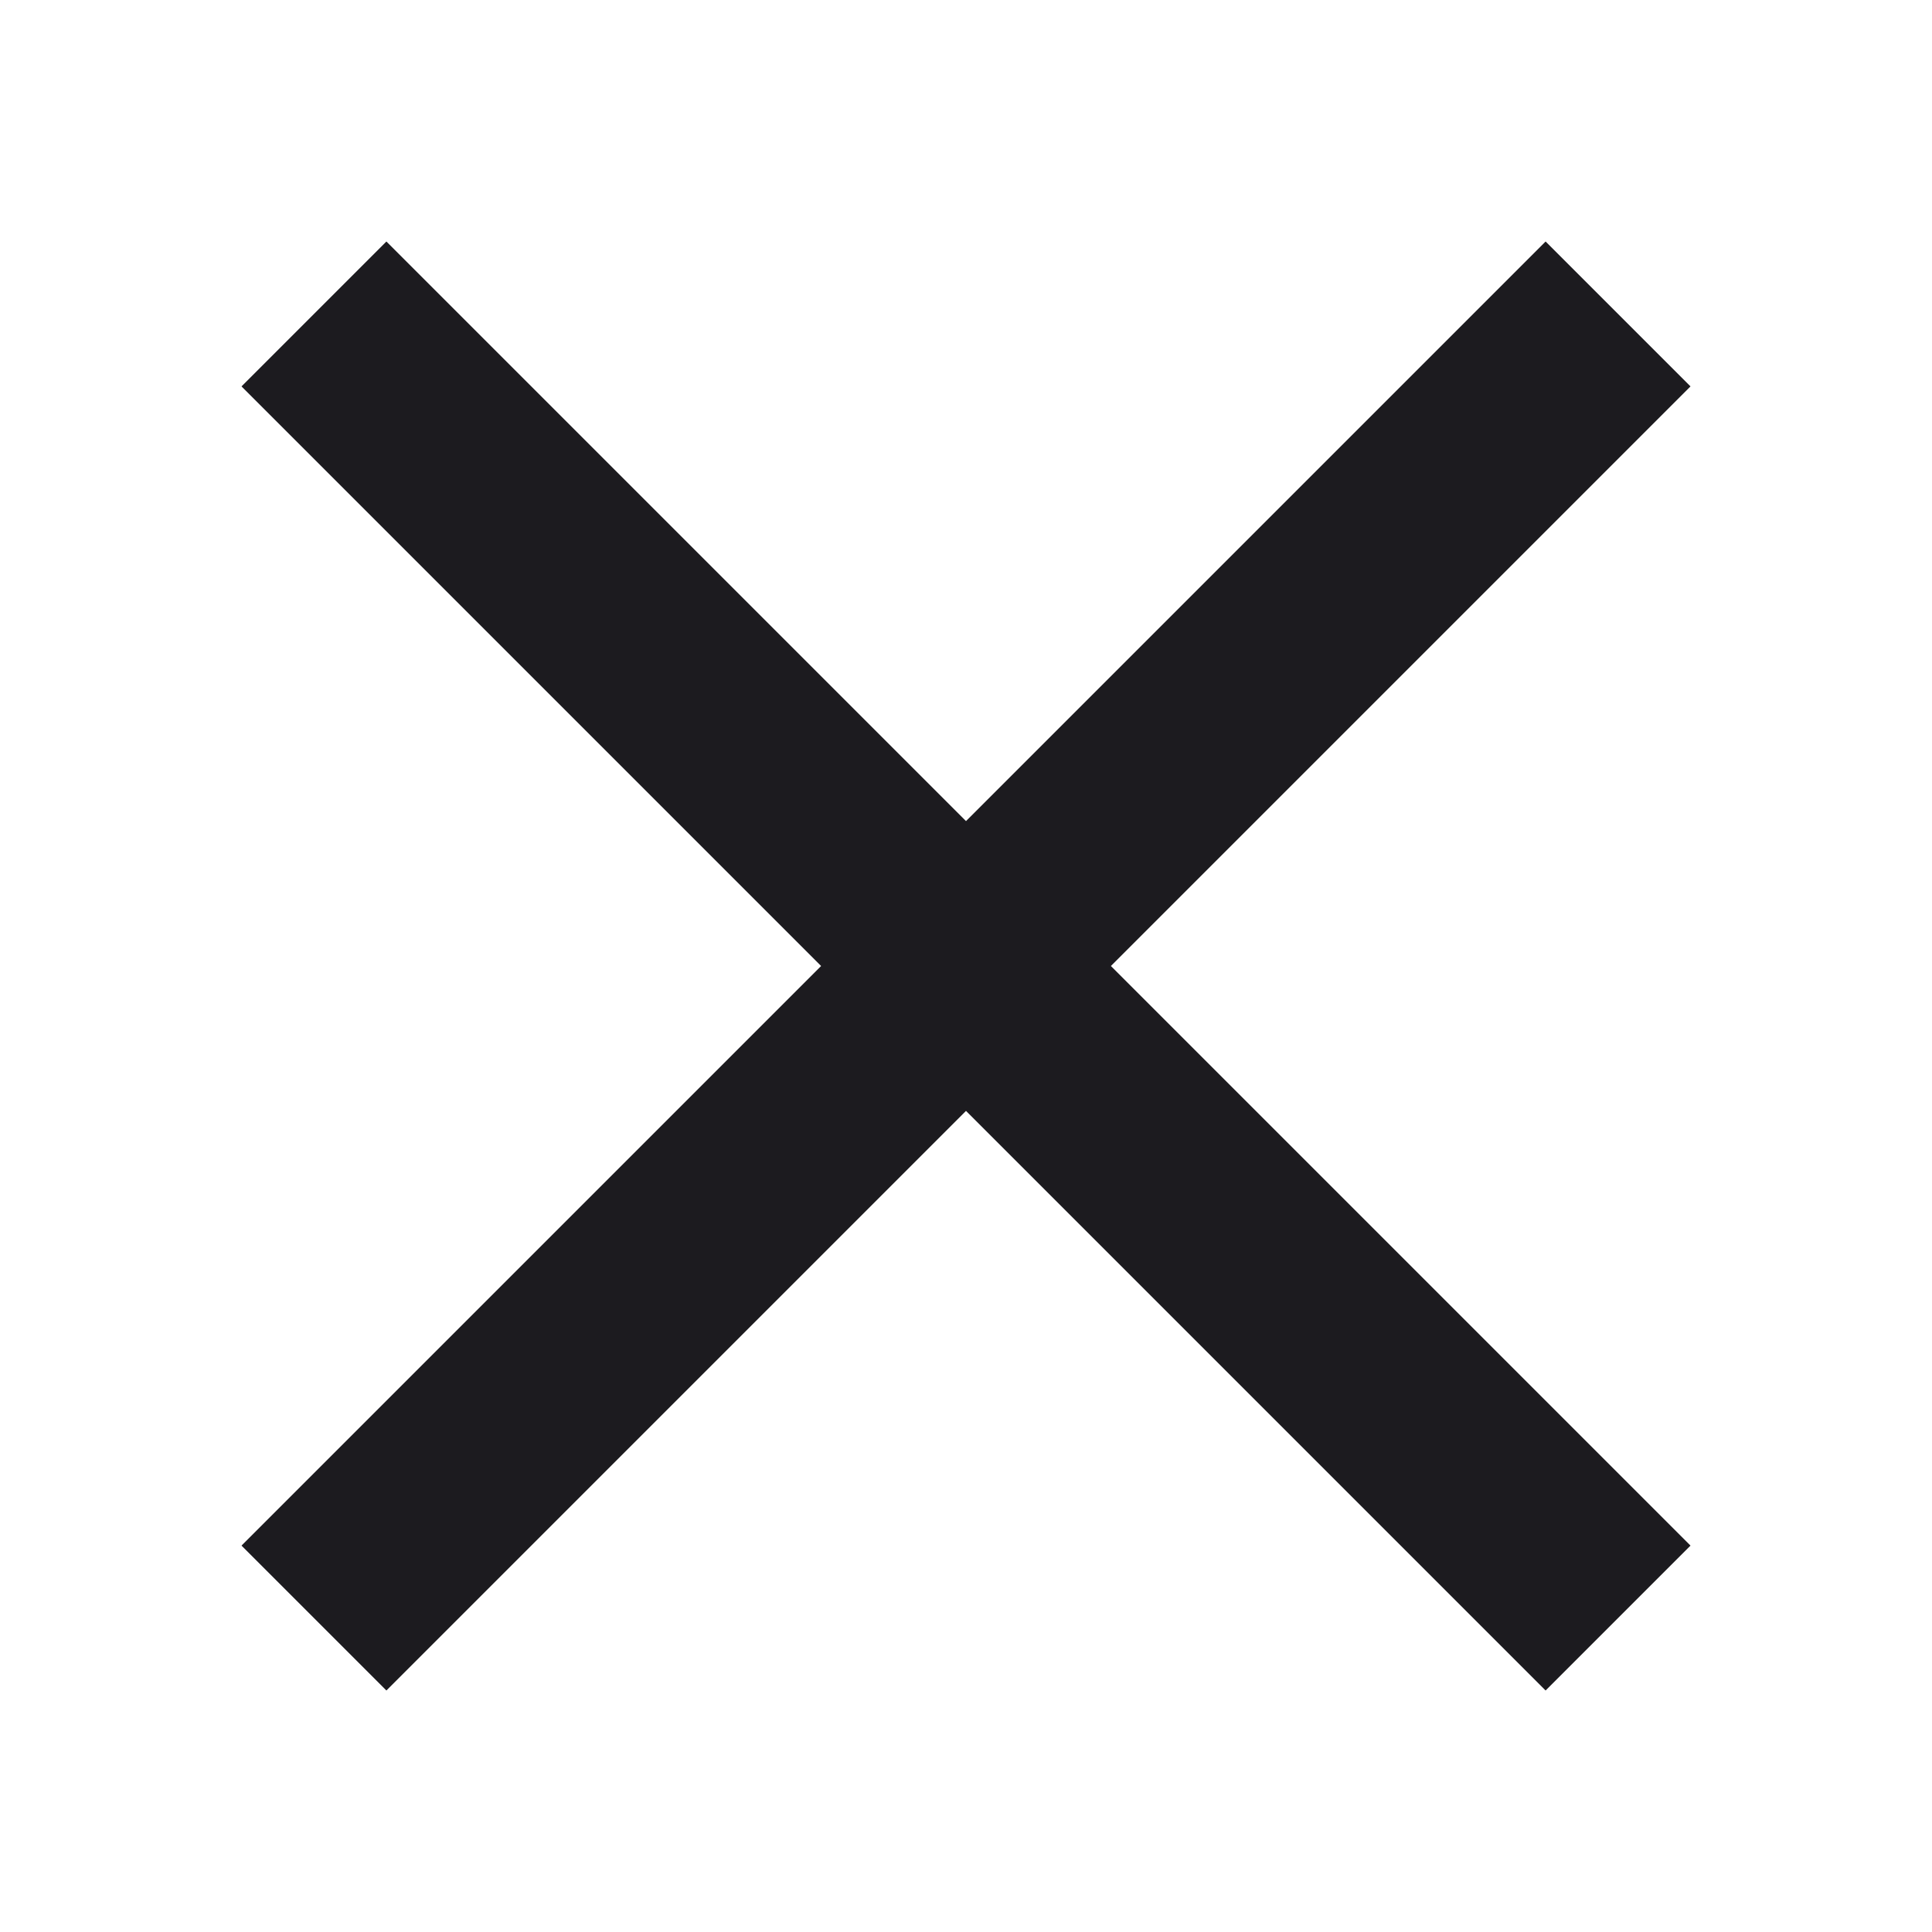
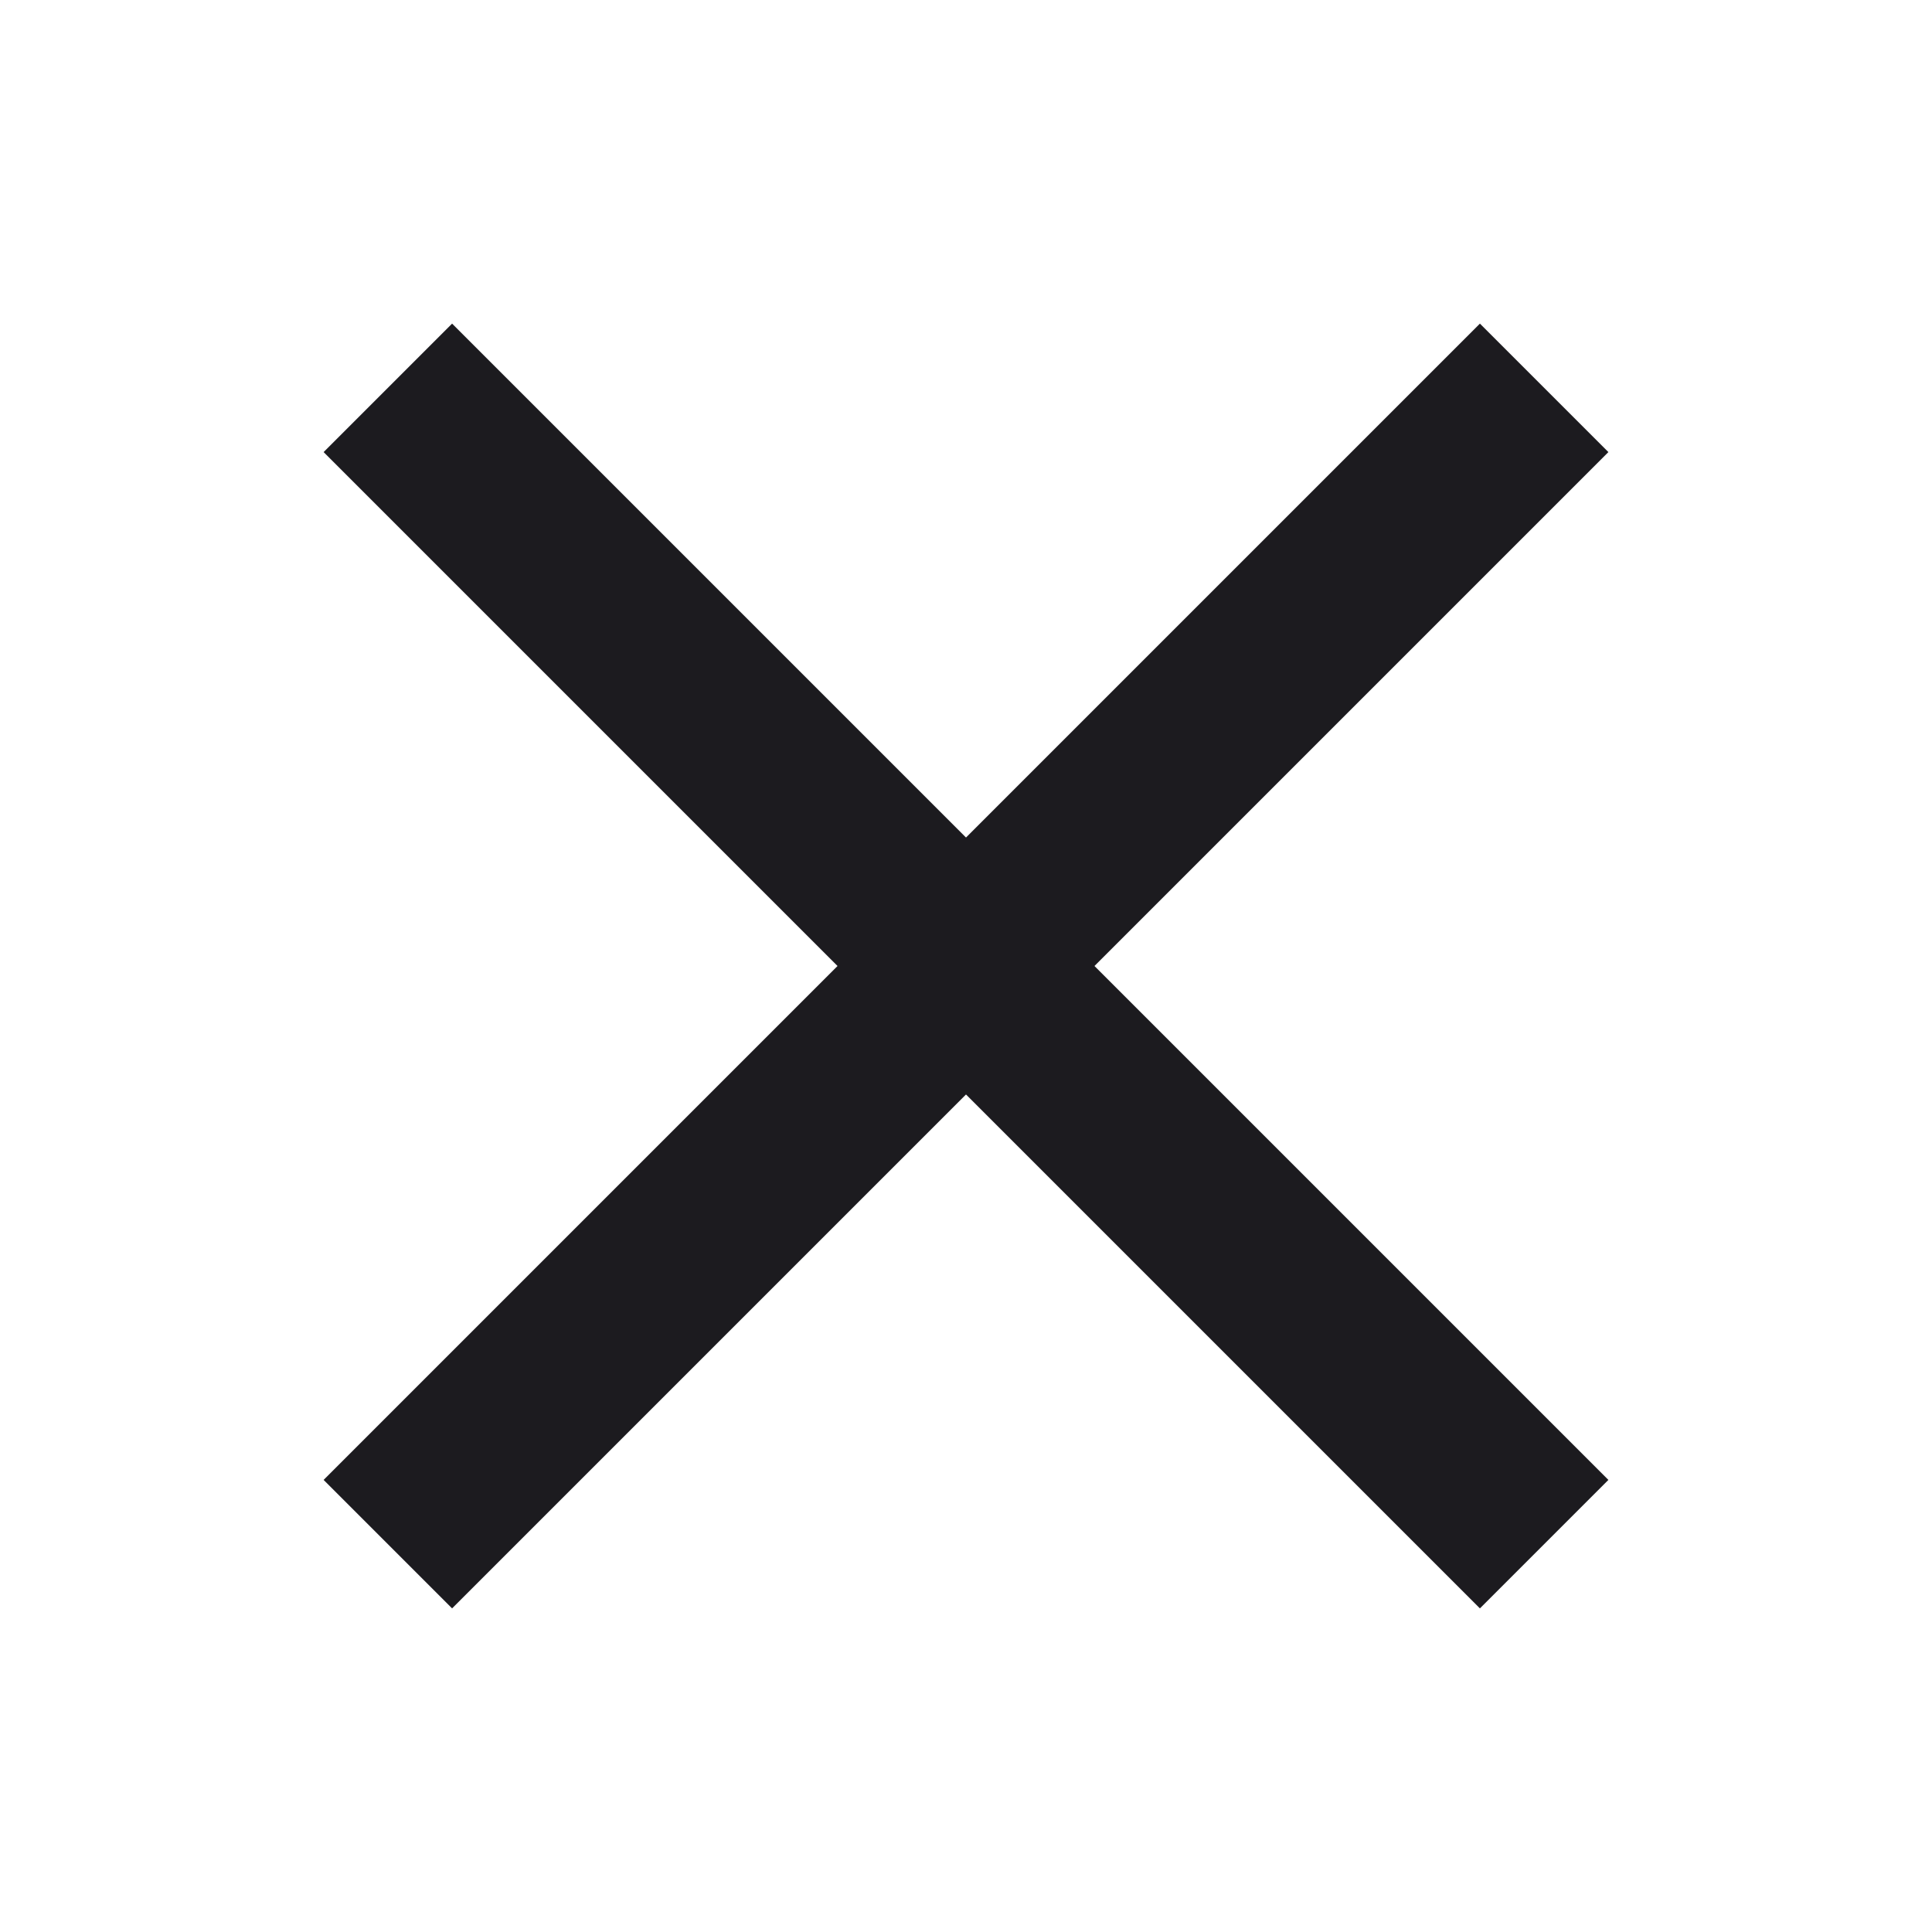
<svg xmlns="http://www.w3.org/2000/svg" id="Layer_1" viewBox="0 0 20 20">
  <defs>
    <style>.cls-1{fill:#1c1b1f;}</style>
  </defs>
-   <path class="cls-1" d="m4,17.5l-1.5-1.5,6-6L2.5,4l1.5-1.5,6,6,6-6,1.5,1.5-6,6,6,6-1.5,1.5-6-6-6,6Z" />
+   <path class="cls-1" d="m4.68,16.65l-1.33-1.33,5.32-5.32L3.35,4.68l1.33-1.33,5.32,5.32,5.32-5.32,1.33,1.33-5.32,5.32,5.32,5.32-1.33,1.33-5.32-5.32-5.32,5.32Z" />
</svg>
